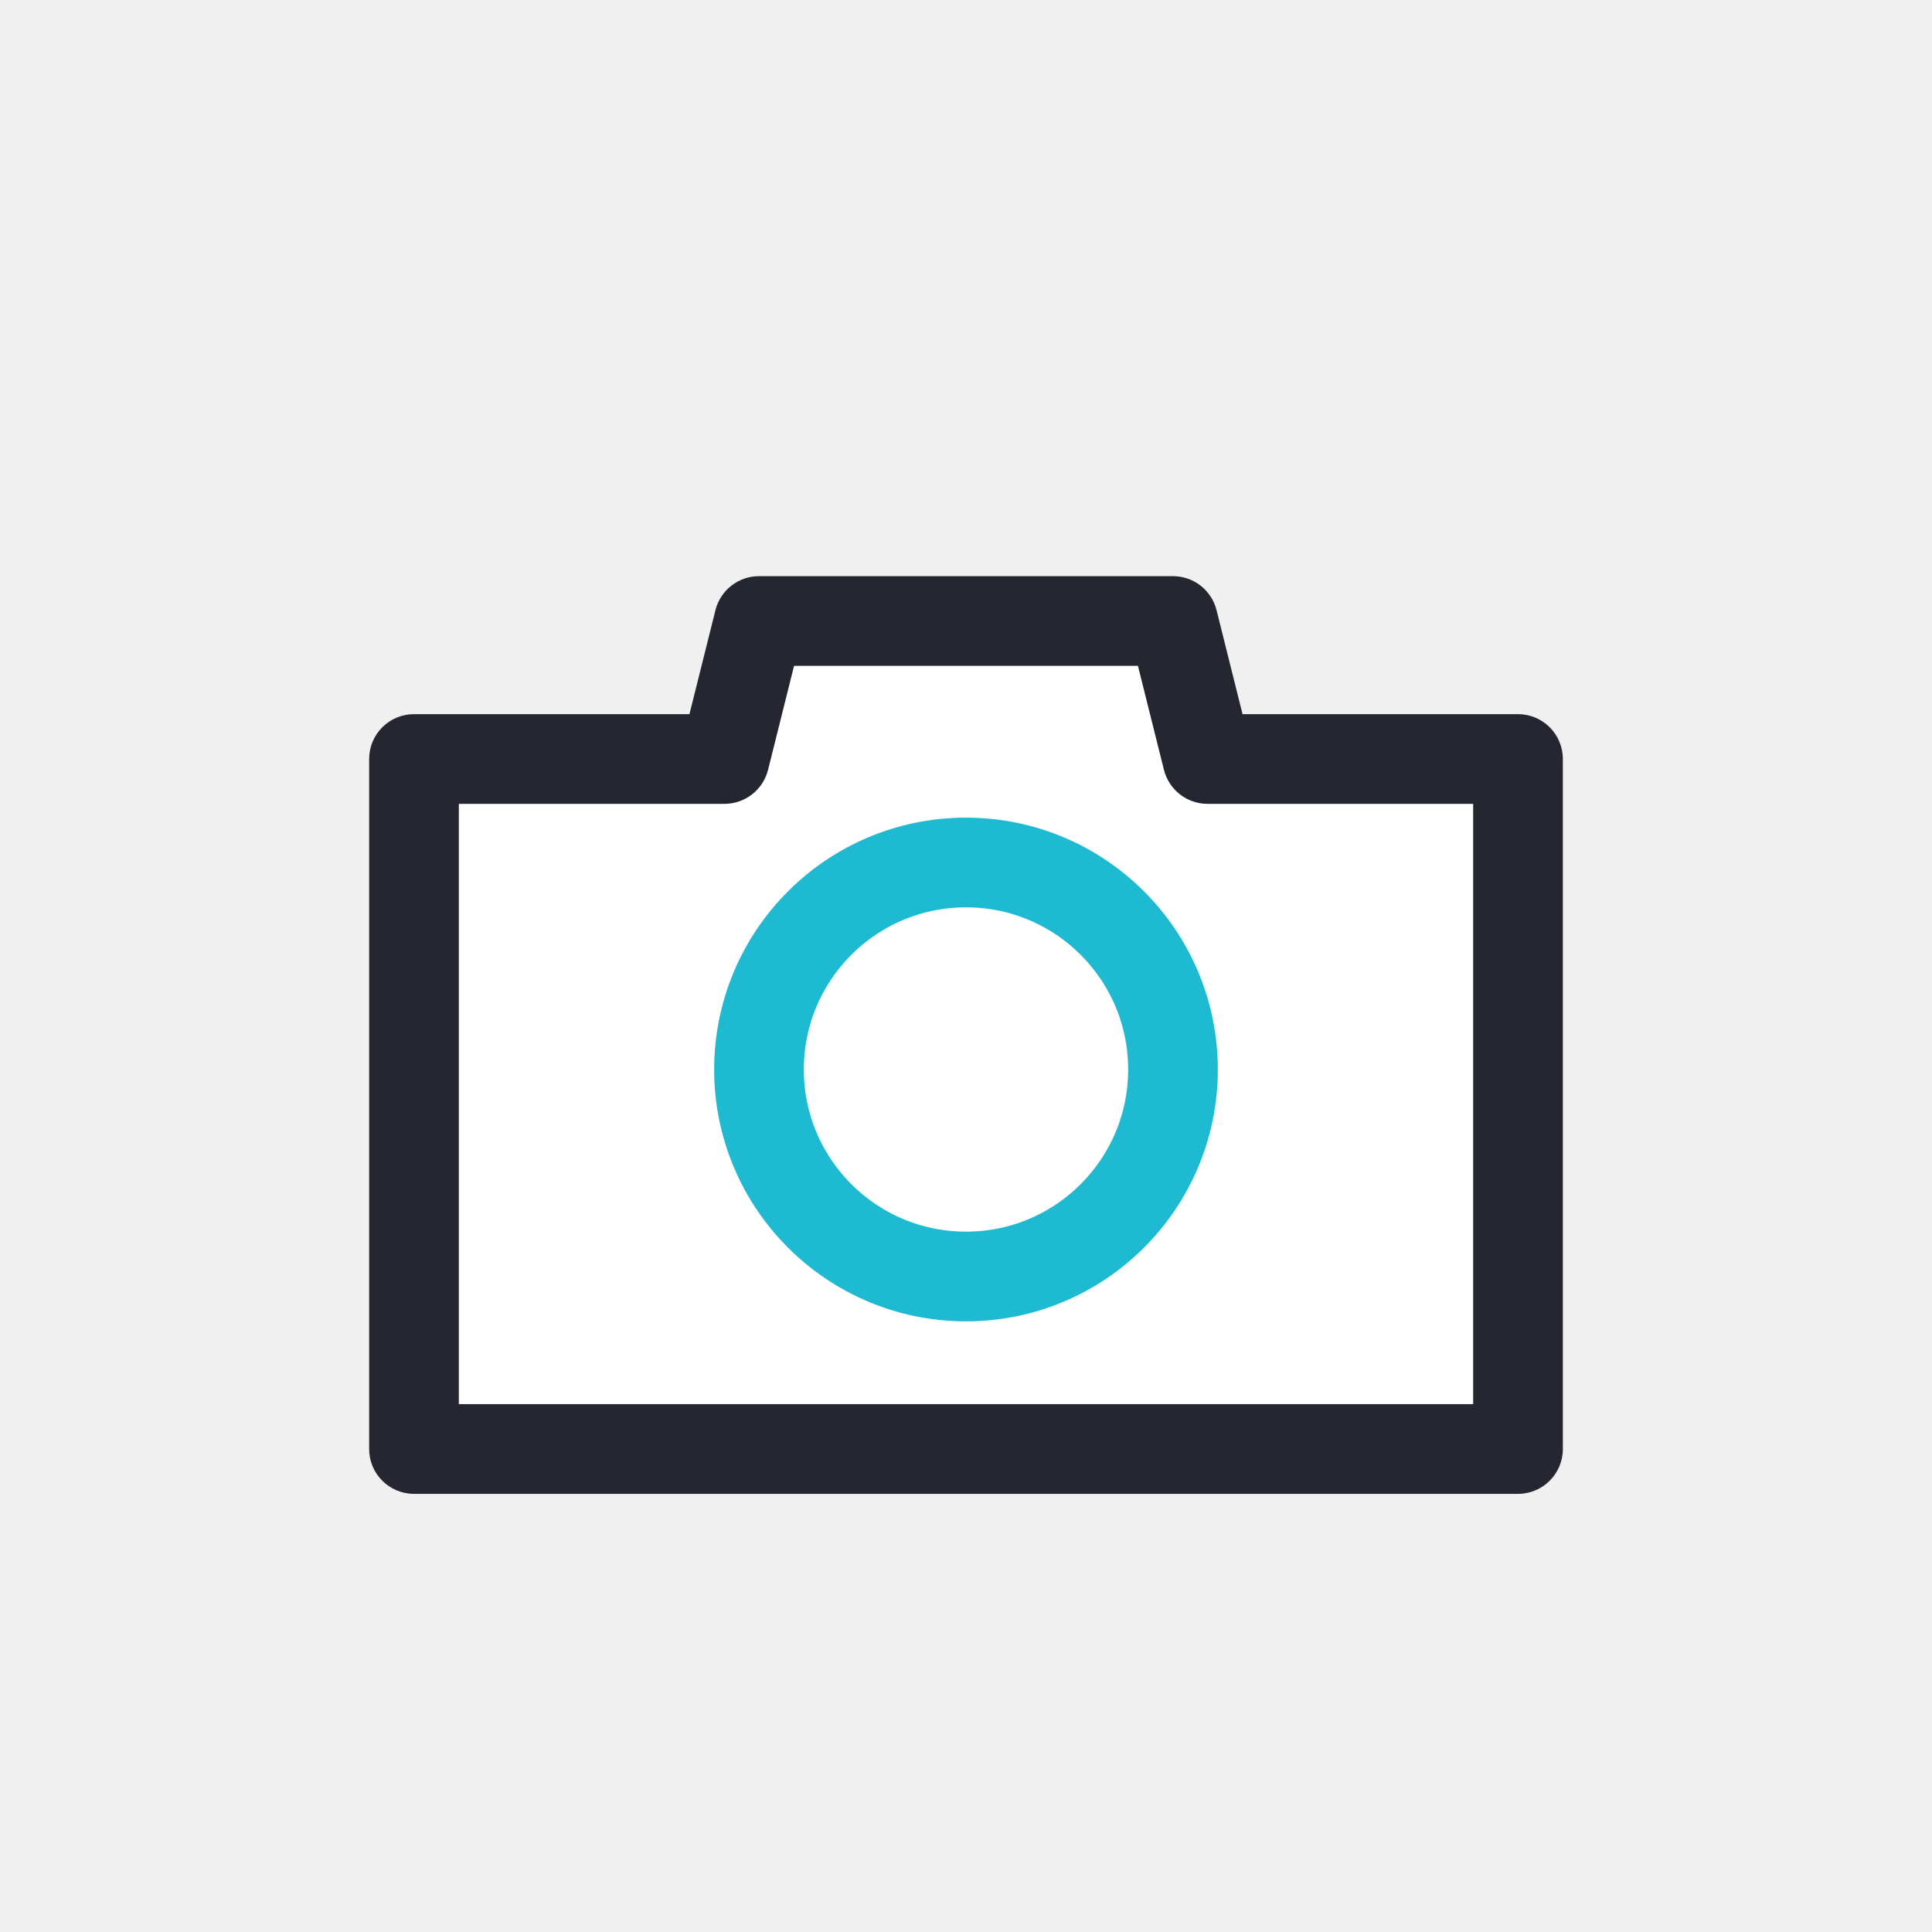
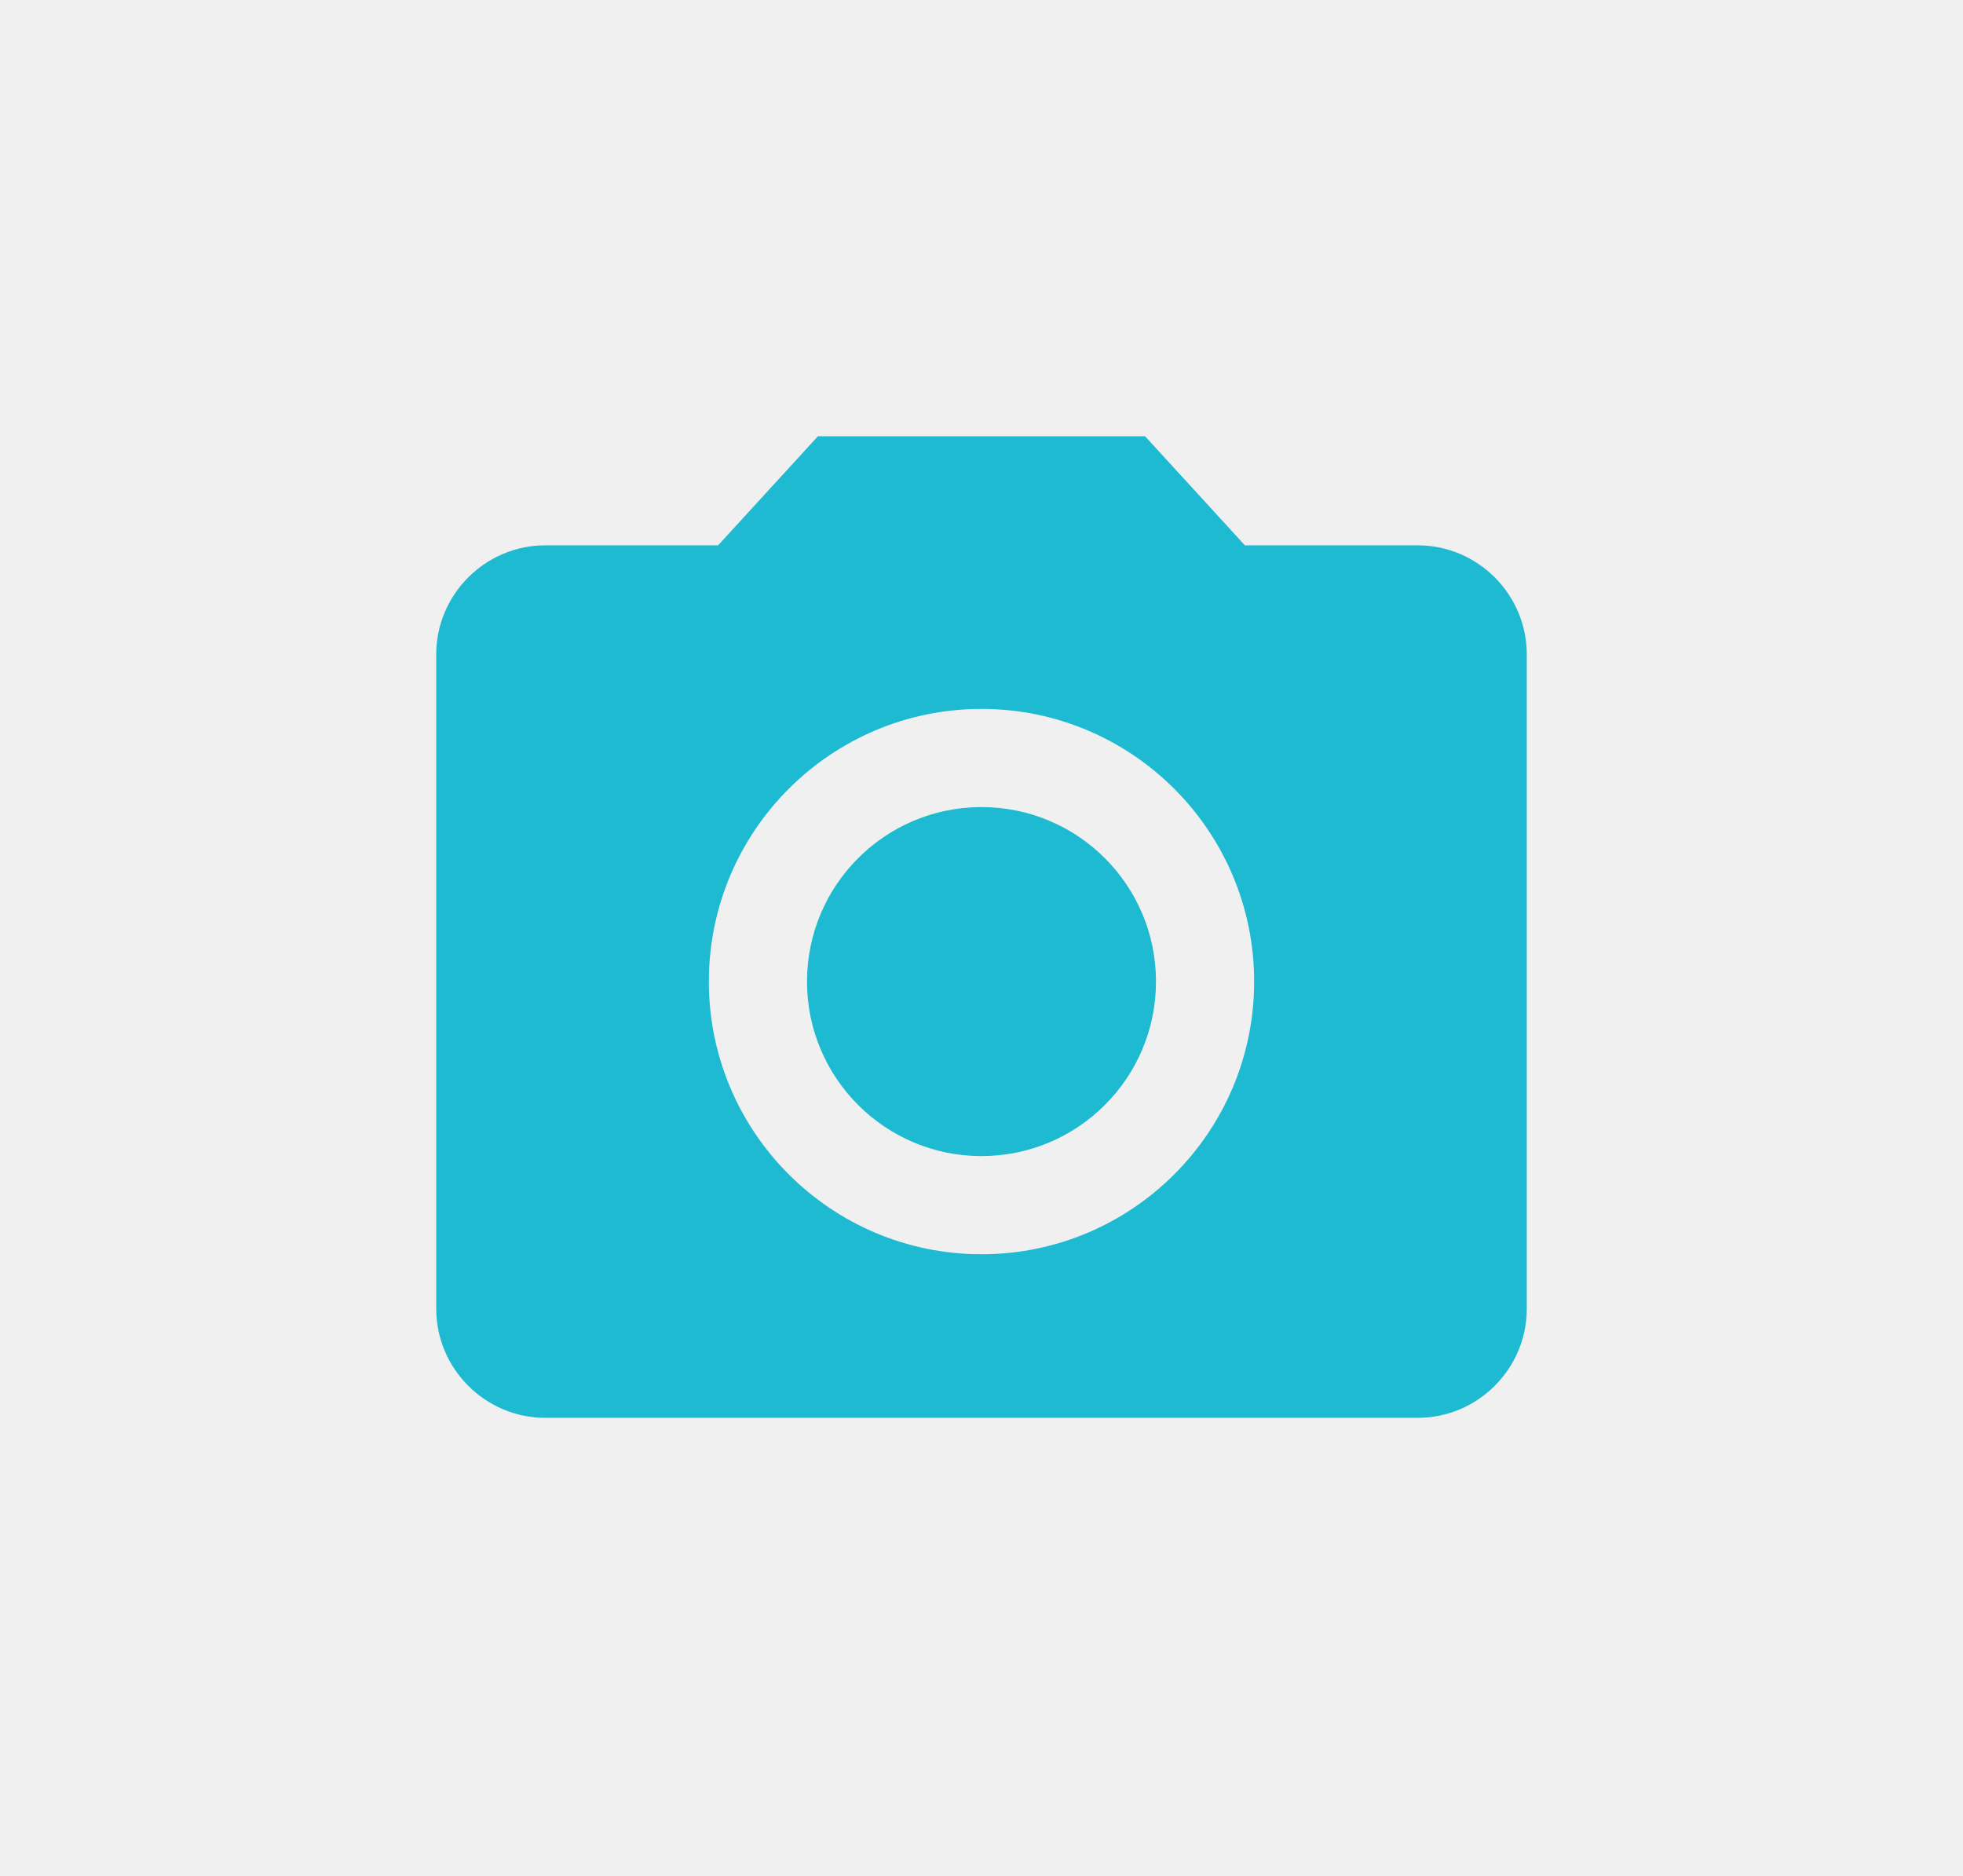
- <svg xmlns="http://www.w3.org/2000/svg" width="28" height="28" viewBox="0 0 28 28" fill="none">
-   <path fill-rule="evenodd" clip-rule="evenodd" d="M17 9H11L10.5 11H6V21H22V11H17.5L17 9Z" fill="white" />
-   <path d="M11 9V8.35C10.702 8.35 10.442 8.553 10.369 8.842L11 9ZM17 9L17.631 8.842C17.558 8.553 17.298 8.35 17 8.35V9ZM10.5 11V11.65C10.798 11.65 11.058 11.447 11.131 11.158L10.5 11ZM6 11V10.35C5.641 10.35 5.35 10.641 5.35 11H6ZM6 21H5.35C5.35 21.359 5.641 21.65 6 21.65V21ZM22 21V21.65C22.359 21.65 22.65 21.359 22.65 21H22ZM22 11H22.65C22.65 10.641 22.359 10.35 22 10.35V11ZM17.5 11L16.869 11.158C16.942 11.447 17.202 11.65 17.5 11.65V11ZM11 9.65H17V8.35H11V9.65ZM11.131 11.158L11.631 9.158L10.369 8.842L9.869 10.842L11.131 11.158ZM6 11.65H10.5V10.35H6V11.65ZM6.65 21V11H5.35V21H6.65ZM22 20.35H6V21.65H22V20.35ZM21.35 11V21H22.65V11H21.35ZM17.5 11.65H22V10.35H17.5V11.65ZM16.369 9.158L16.869 11.158L18.131 10.842L17.631 8.842L16.369 9.158Z" fill="#252730" />
-   <circle cx="14" cy="15.5" r="3" stroke="#1EBAD2" stroke-width="1.3" />
+ <svg xmlns="http://www.w3.org/2000/svg" width="45" height="43" viewBox="0 0 45 43" fill="none">
+   <path fill-rule="evenodd" clip-rule="evenodd" d="M16.462 12.5L18.75 10H26.25L28.538 12.5H32.5C33.875 12.5 35 13.625 35 15V30C35 31.375 33.875 32.5 32.5 32.5H12.5C11.125 32.5 10 31.375 10 30V15C10 13.625 11.125 12.5 12.5 12.5H16.462ZM16.25 22.5C16.25 25.95 19.05 28.75 22.5 28.75C25.95 28.75 28.75 25.95 28.75 22.5C28.75 19.05 25.95 16.25 22.5 16.25C19.05 16.25 16.25 19.05 16.25 22.5ZM26.5 22.5C26.5 24.709 24.709 26.5 22.5 26.5C20.291 26.5 18.5 24.709 18.5 22.5C18.5 20.291 20.291 18.5 22.5 18.5C24.709 18.5 26.5 20.291 26.5 22.5Z" fill="#1EBAD2" />
</svg>
